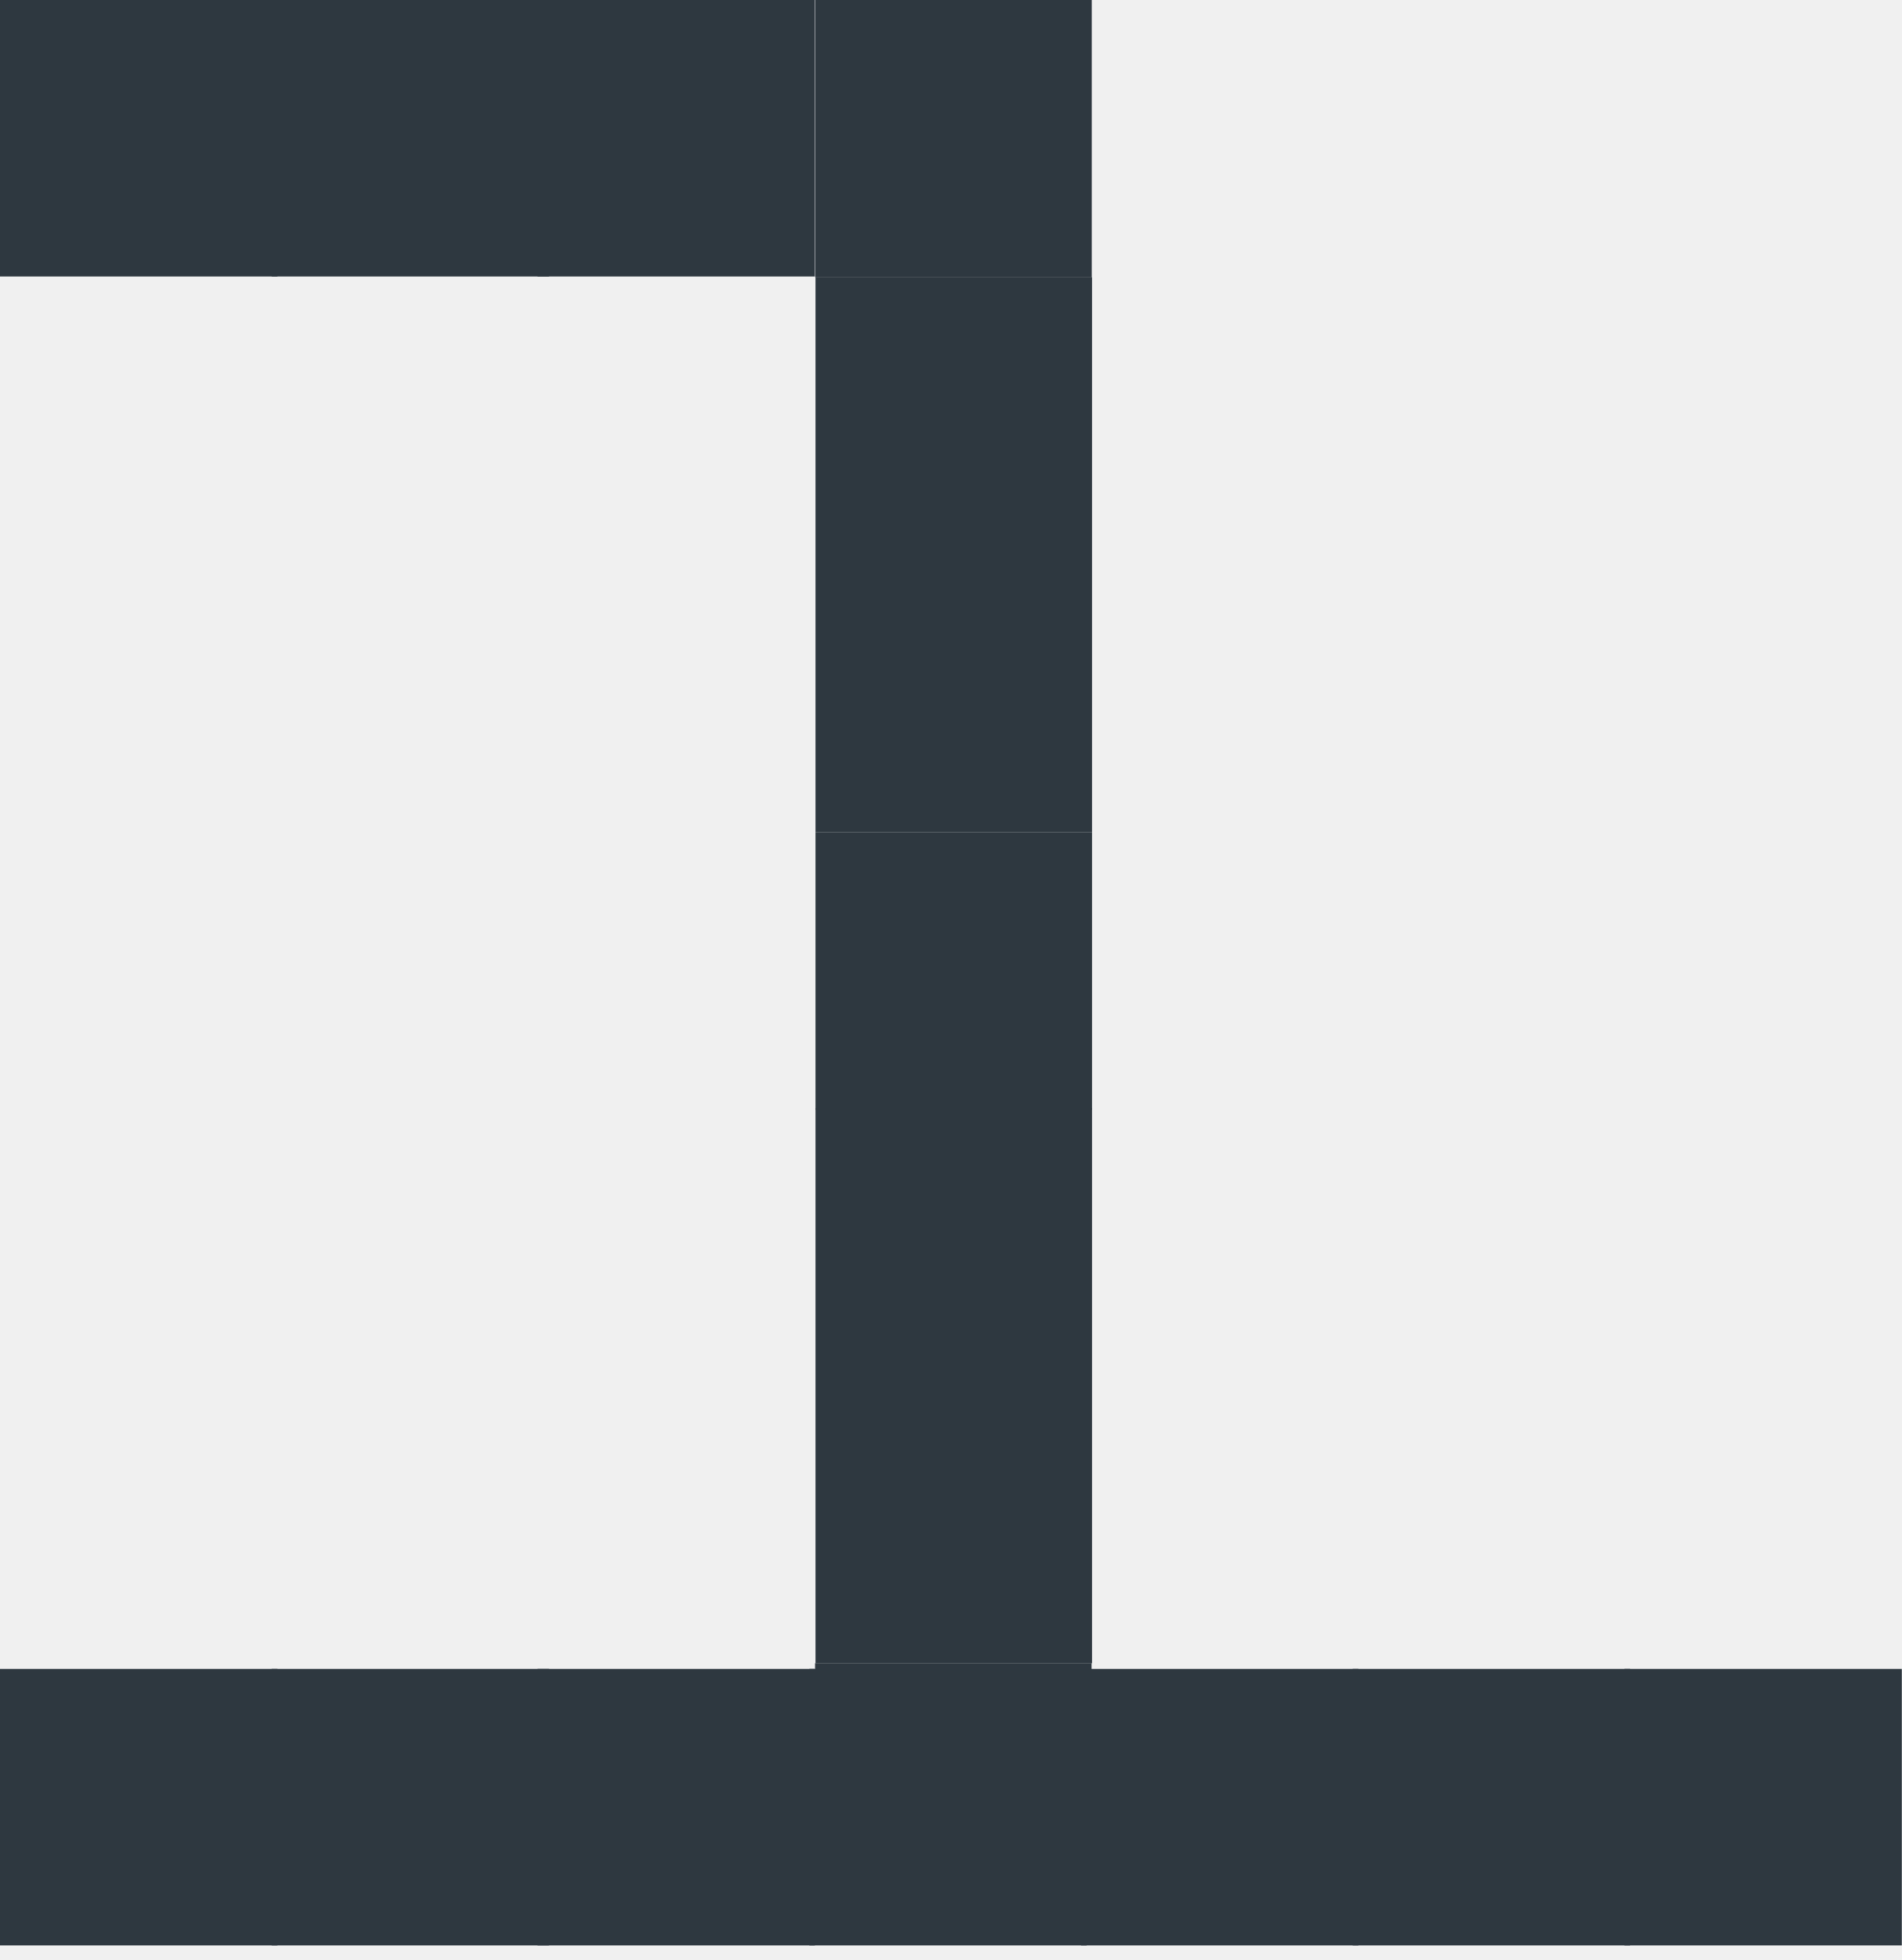
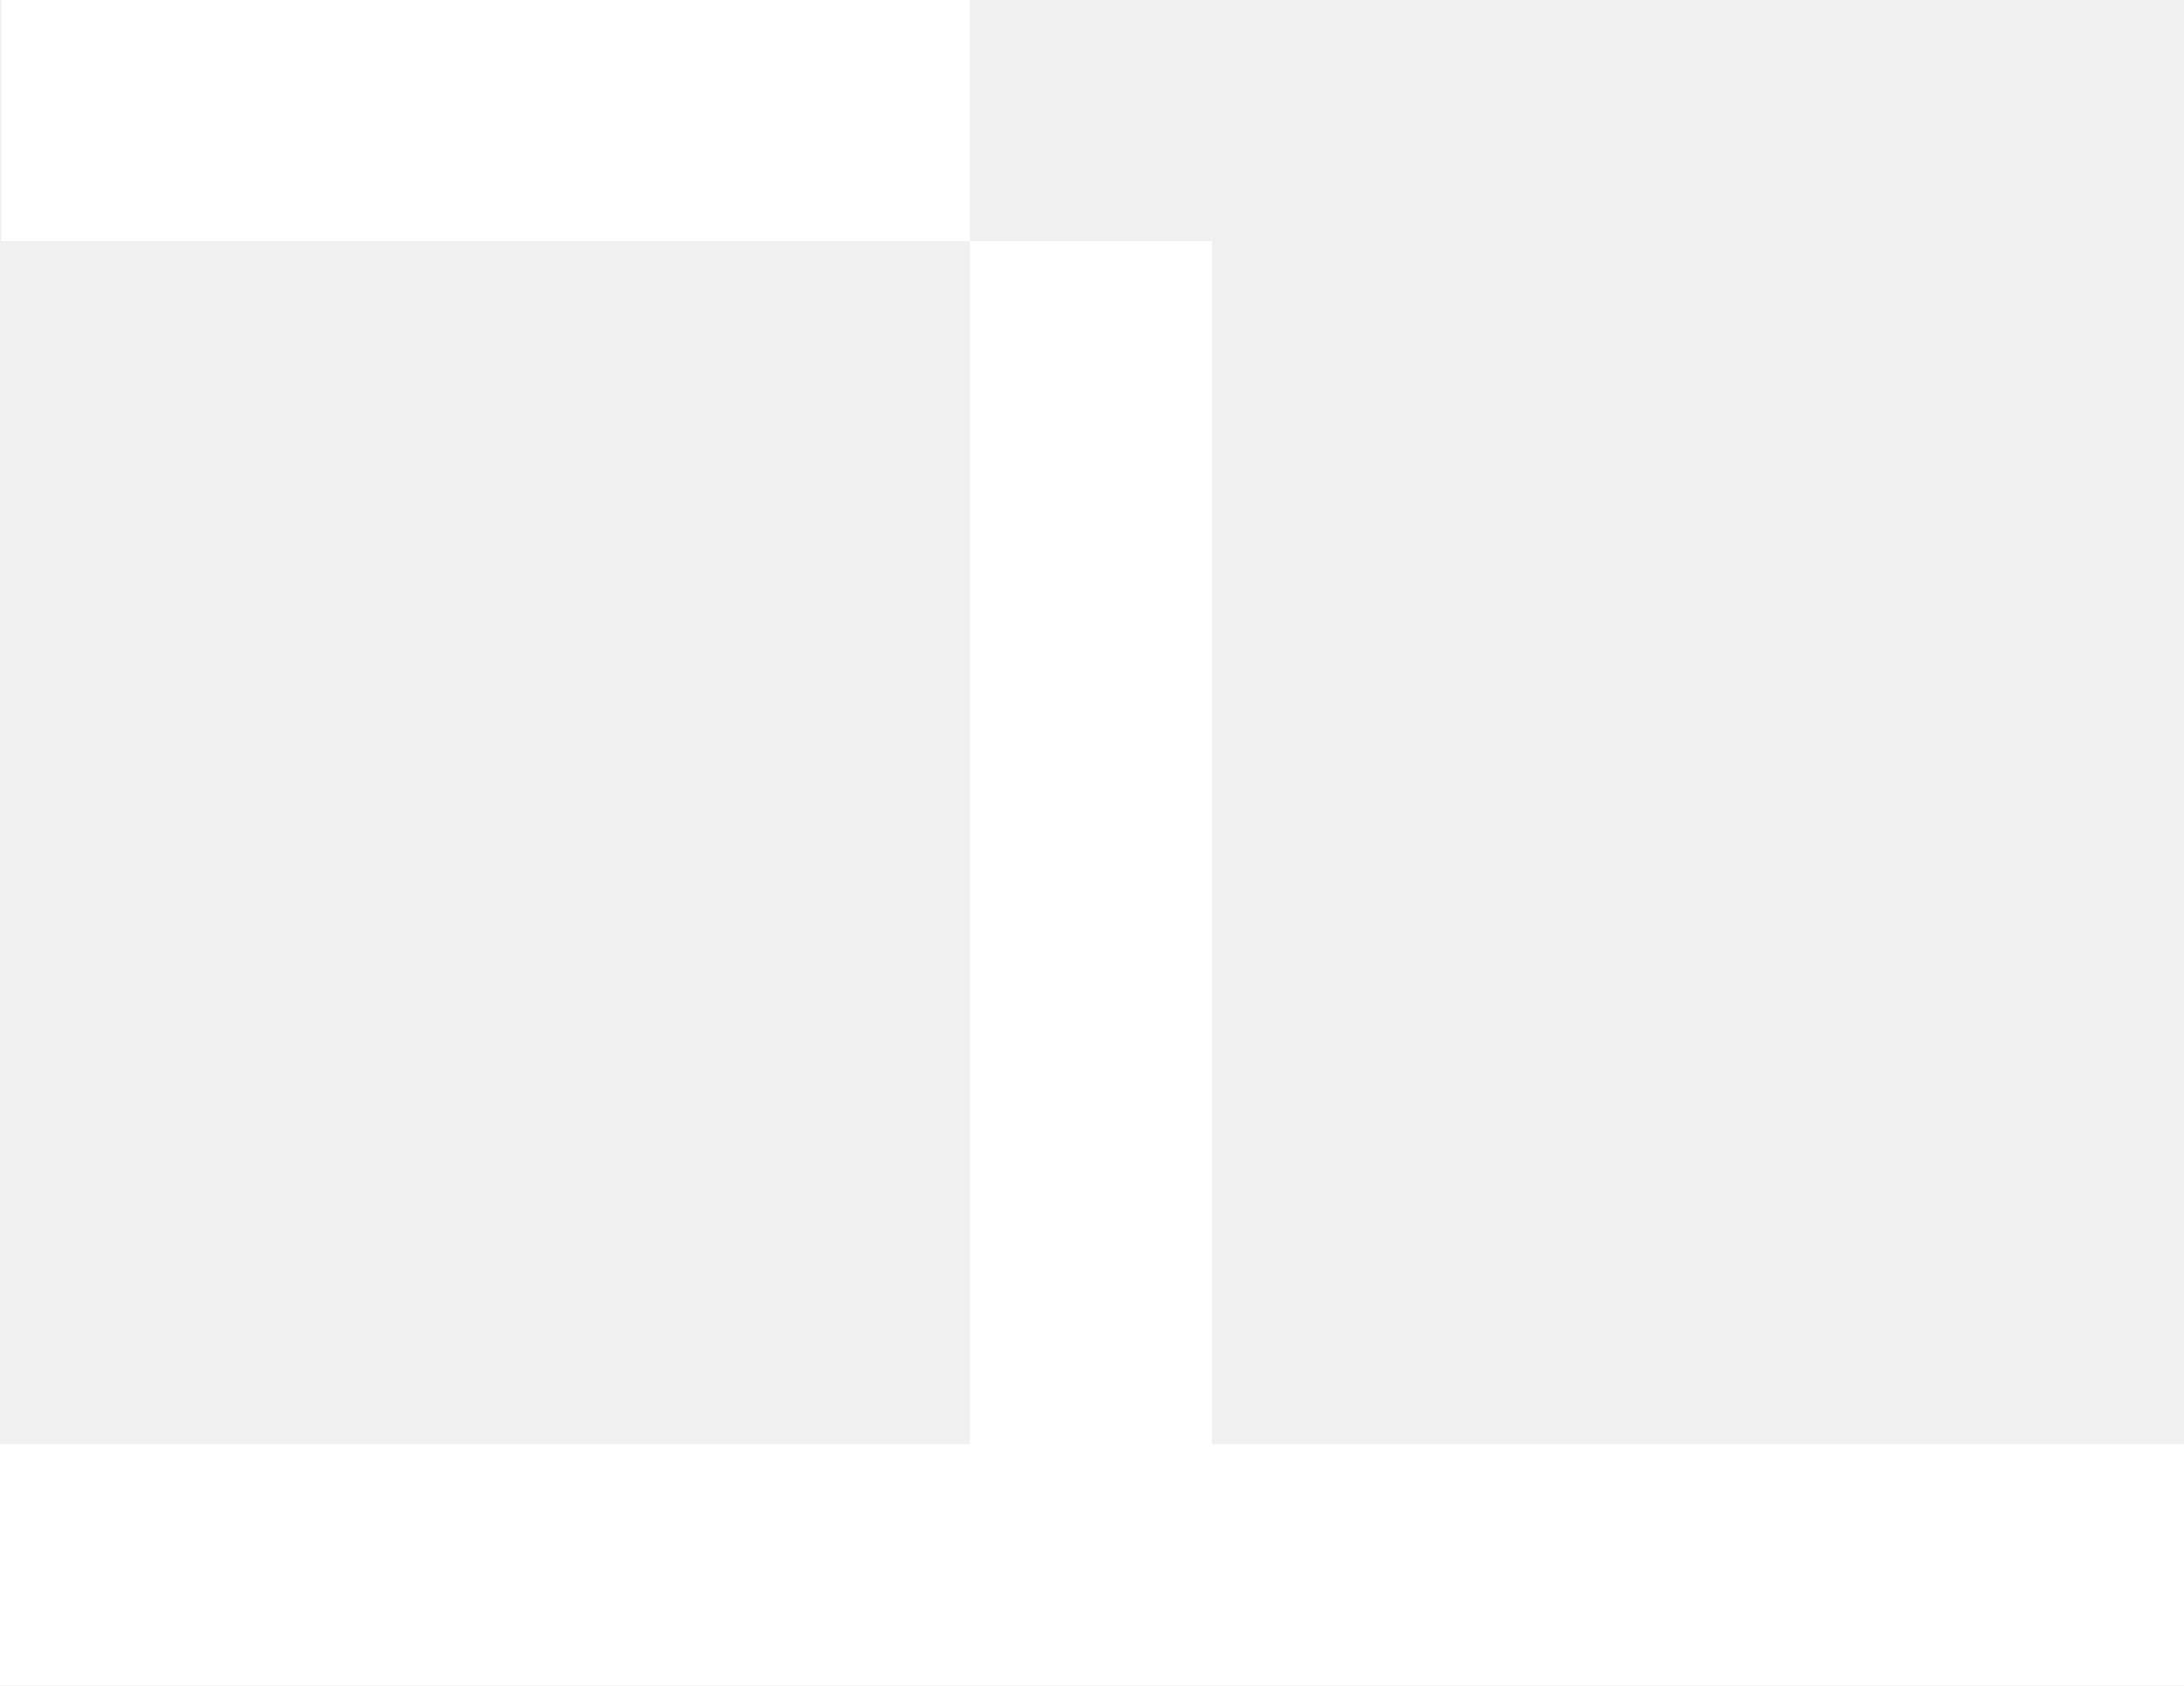
- <svg xmlns="http://www.w3.org/2000/svg" width="98" height="101" fill="none">
-   <path d="M56.27 42.878H42.023v14.294h14.249V42.878zM56.258 0H42.01v14.294h14.248V0z" fill="#2E3840" />
-   <path d="M56.27 14.289H42.023v14.294h14.249V14.29zM56.27 28.583H42.023v14.295h14.249V28.583zM56.27 57.121H42.023v14.295h14.249V57.122zM56.27 71.416H42.023V85.71h14.249V71.416z" fill="#2E3840" />
-   <path d="M56.248 85.705H42v14.294h14.248V85.705z" fill="#2E3840" />
-   <path d="M70 100.248V86H55.706v14.248H70z" fill="#2E3840" />
-   <path d="M56 100.248V86H41.705v14.248H56z" fill="#2E3840" />
-   <path d="M41.99 100.248V86H27.697v14.248h14.295zM41.99 14.248V0H27.697v14.248h14.295z" fill="#2E3840" />
-   <path d="M28.294 100.248V86H14v14.248h14.294zM28.294 14.248V0H14v14.248h14.294z" fill="#2E3840" />
-   <path d="M14.294 100.248V86H0v14.248h14.294zM14.294 14.248V0H0v14.248h14.294zM98 100.248V86H83.705v14.248H98z" fill="#2E3840" />
-   <path d="M84 100.248V86H69.705v14.248H84z" fill="#2E3840" />
+ <svg xmlns="http://www.w3.org/2000/svg" width="127" height="98" fill="none">
+   <path d="M56.4 0H.084v14.017H56.4V0zM70.555 83.983h-.081V14.017H56.399v69.966H0V98h127V83.983H70.555z" fill="#fff" />
</svg>
